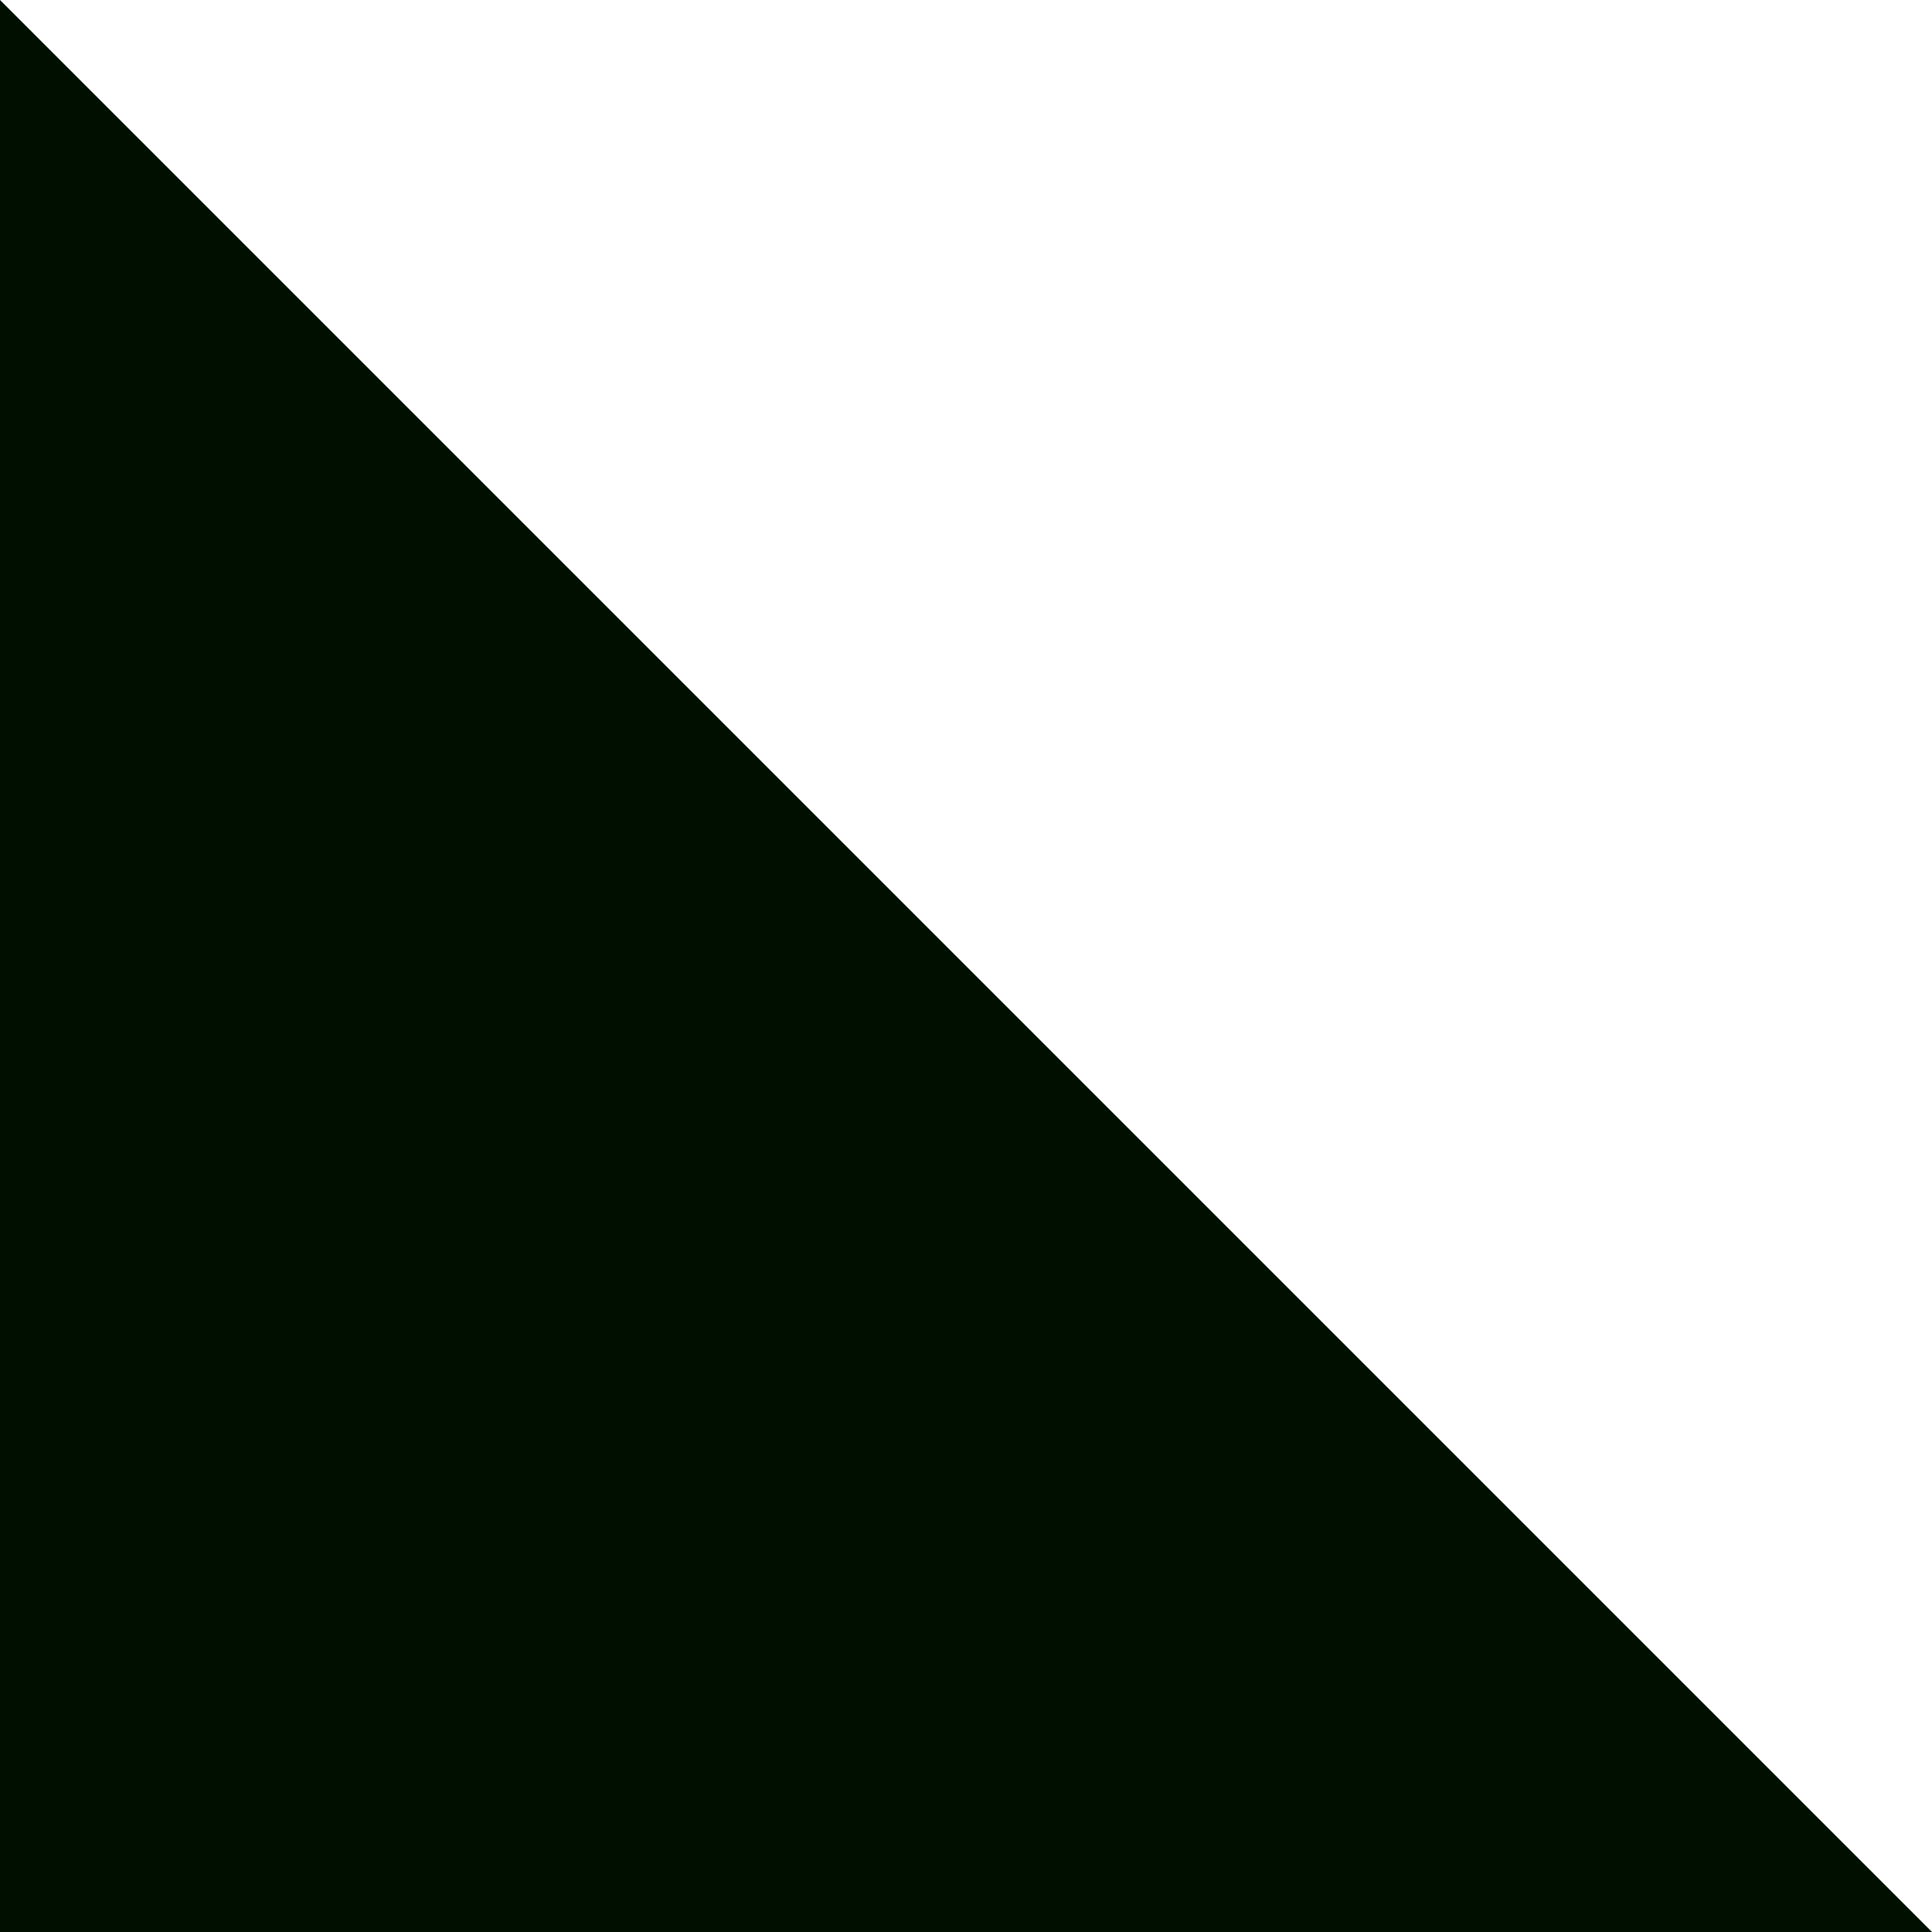
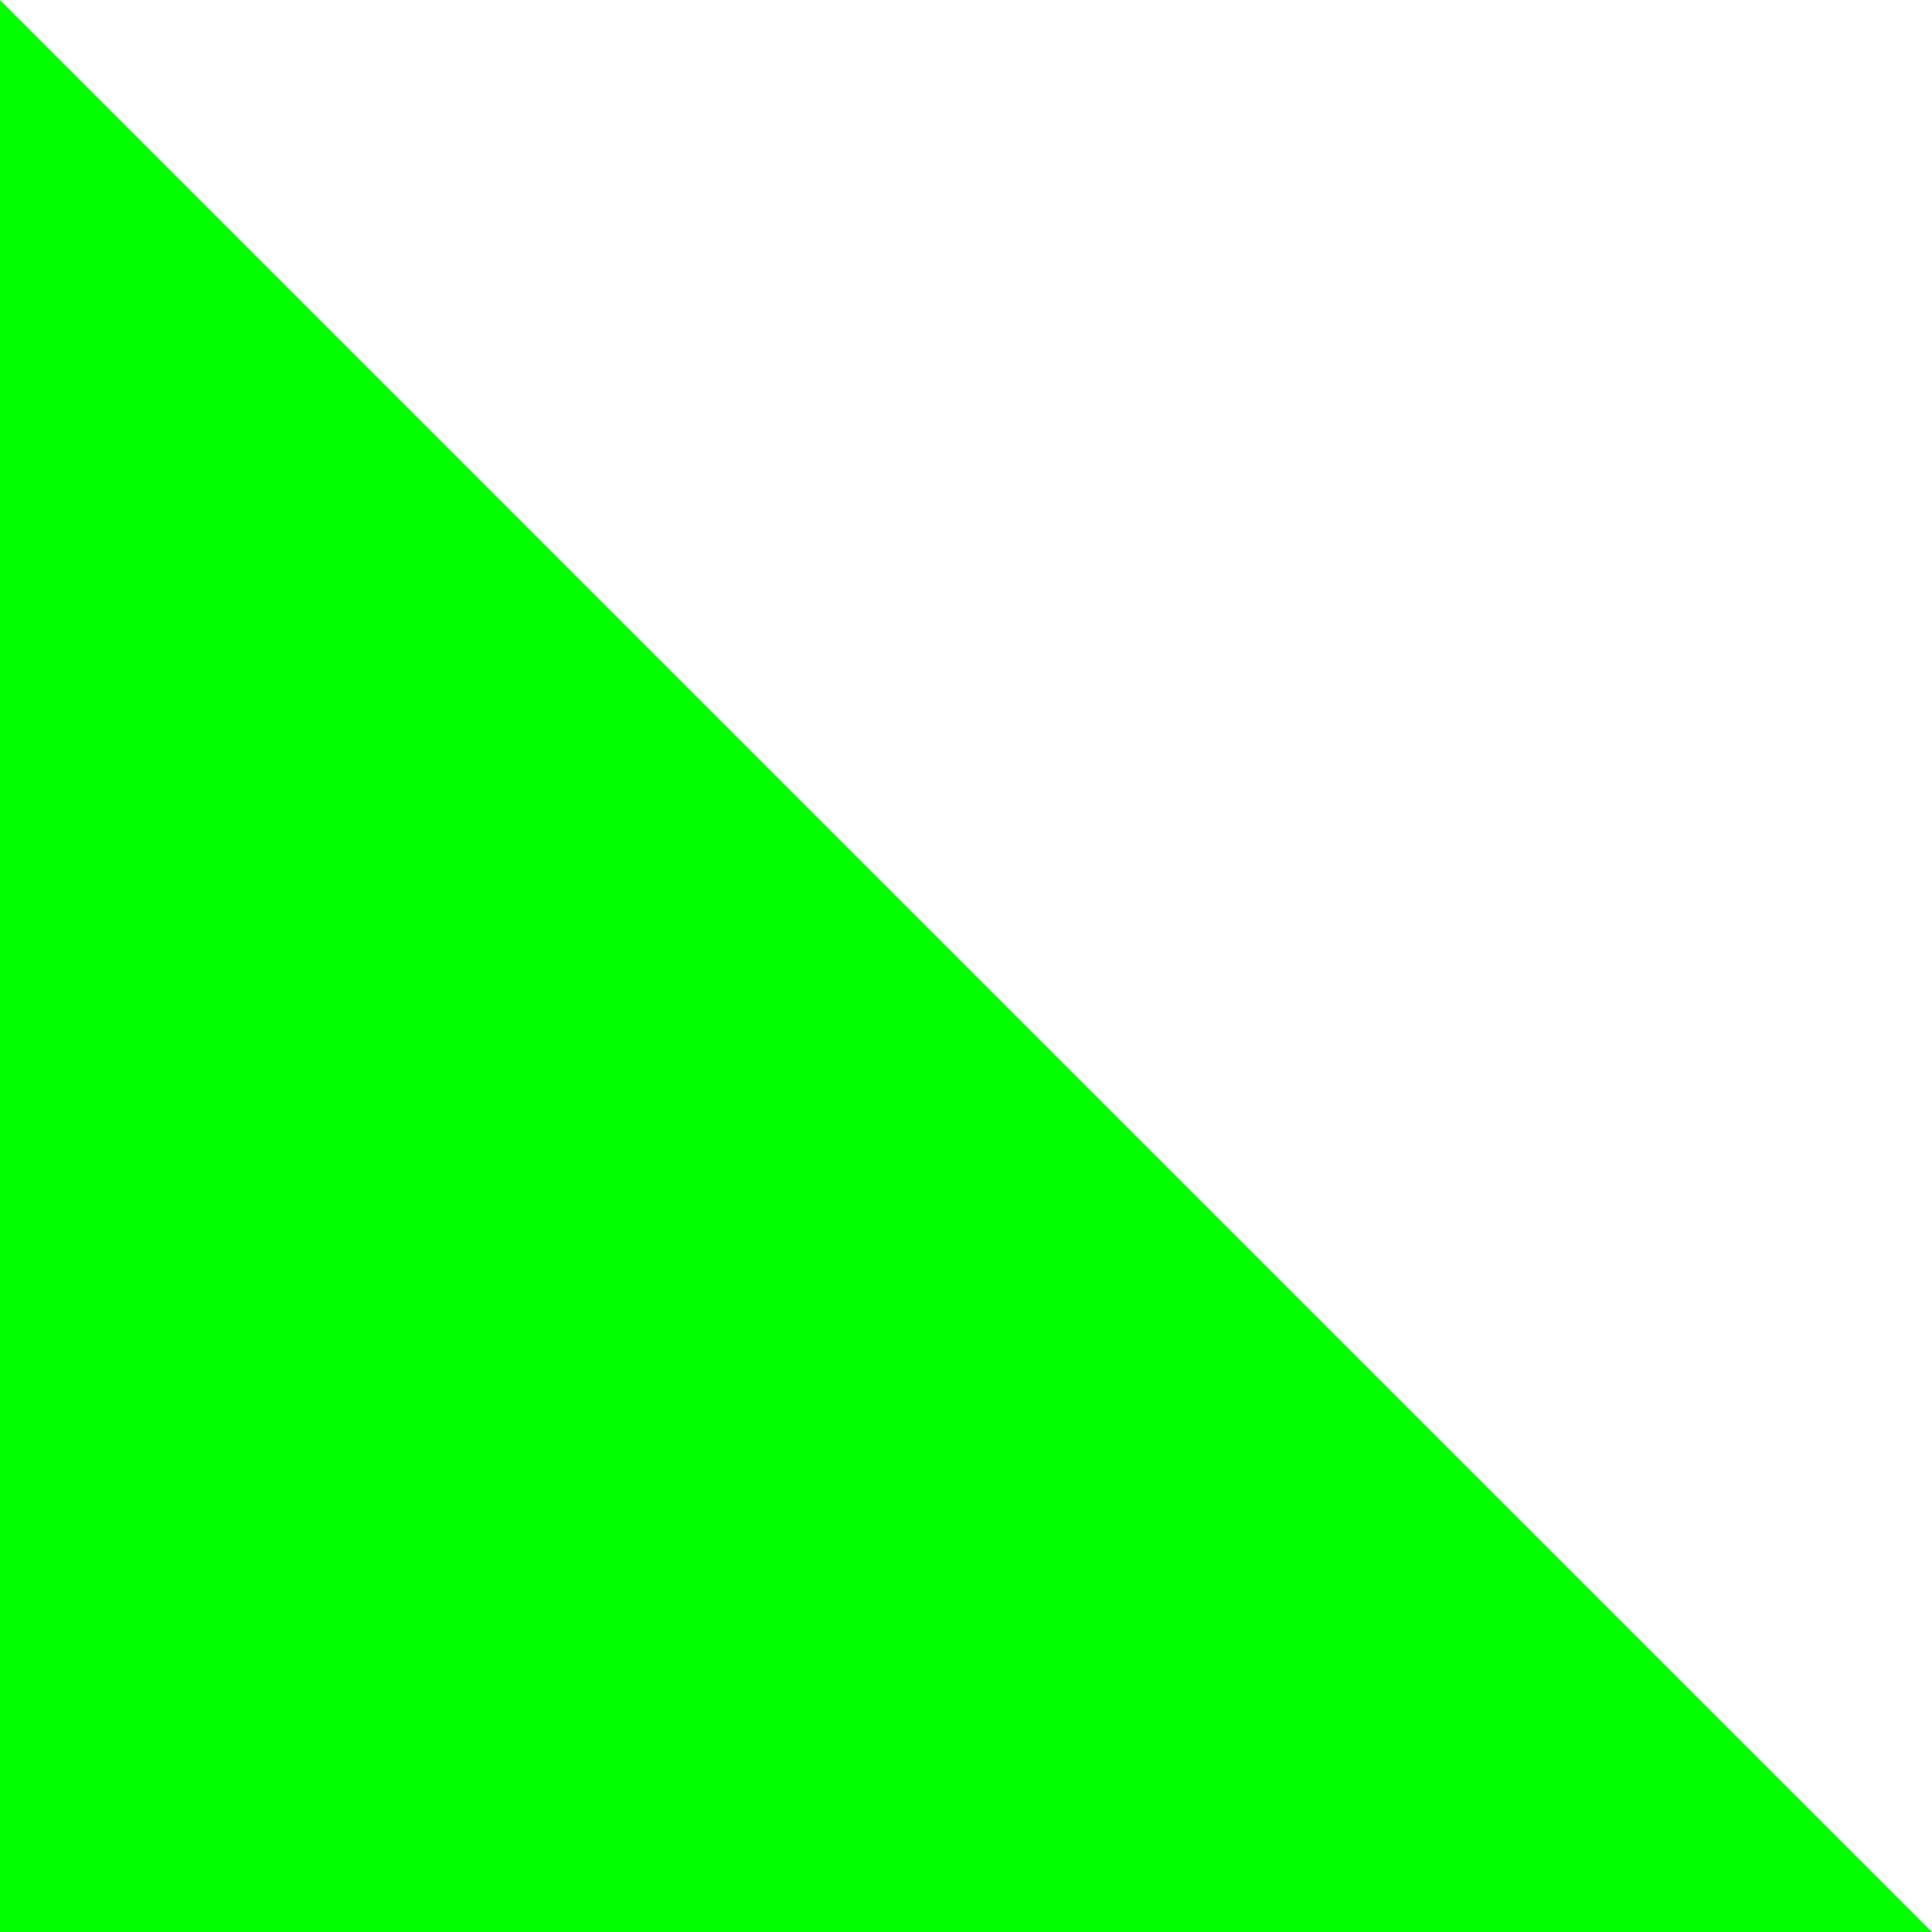
<svg xmlns="http://www.w3.org/2000/svg" id="documentation_icon" width="720" height="720" viewBox="0 0 720 720">
-   <path d="M 0.0,0.0 720.0,720.0 0.0,720.0" style="fill:#000f00;fill-opacity:1;stroke:none">
+   <path d="M 0.0,0.0 720.0,720.0 0.0,720.0" style="fill:#00ff00;fill-opacity:1;stroke:none">
    <animateTransform attributeName="transform" attributeType="XML" type="rotate" from="0" to="360" dur="1s" repeatCount="indefinite" />
  </path>
</svg>
